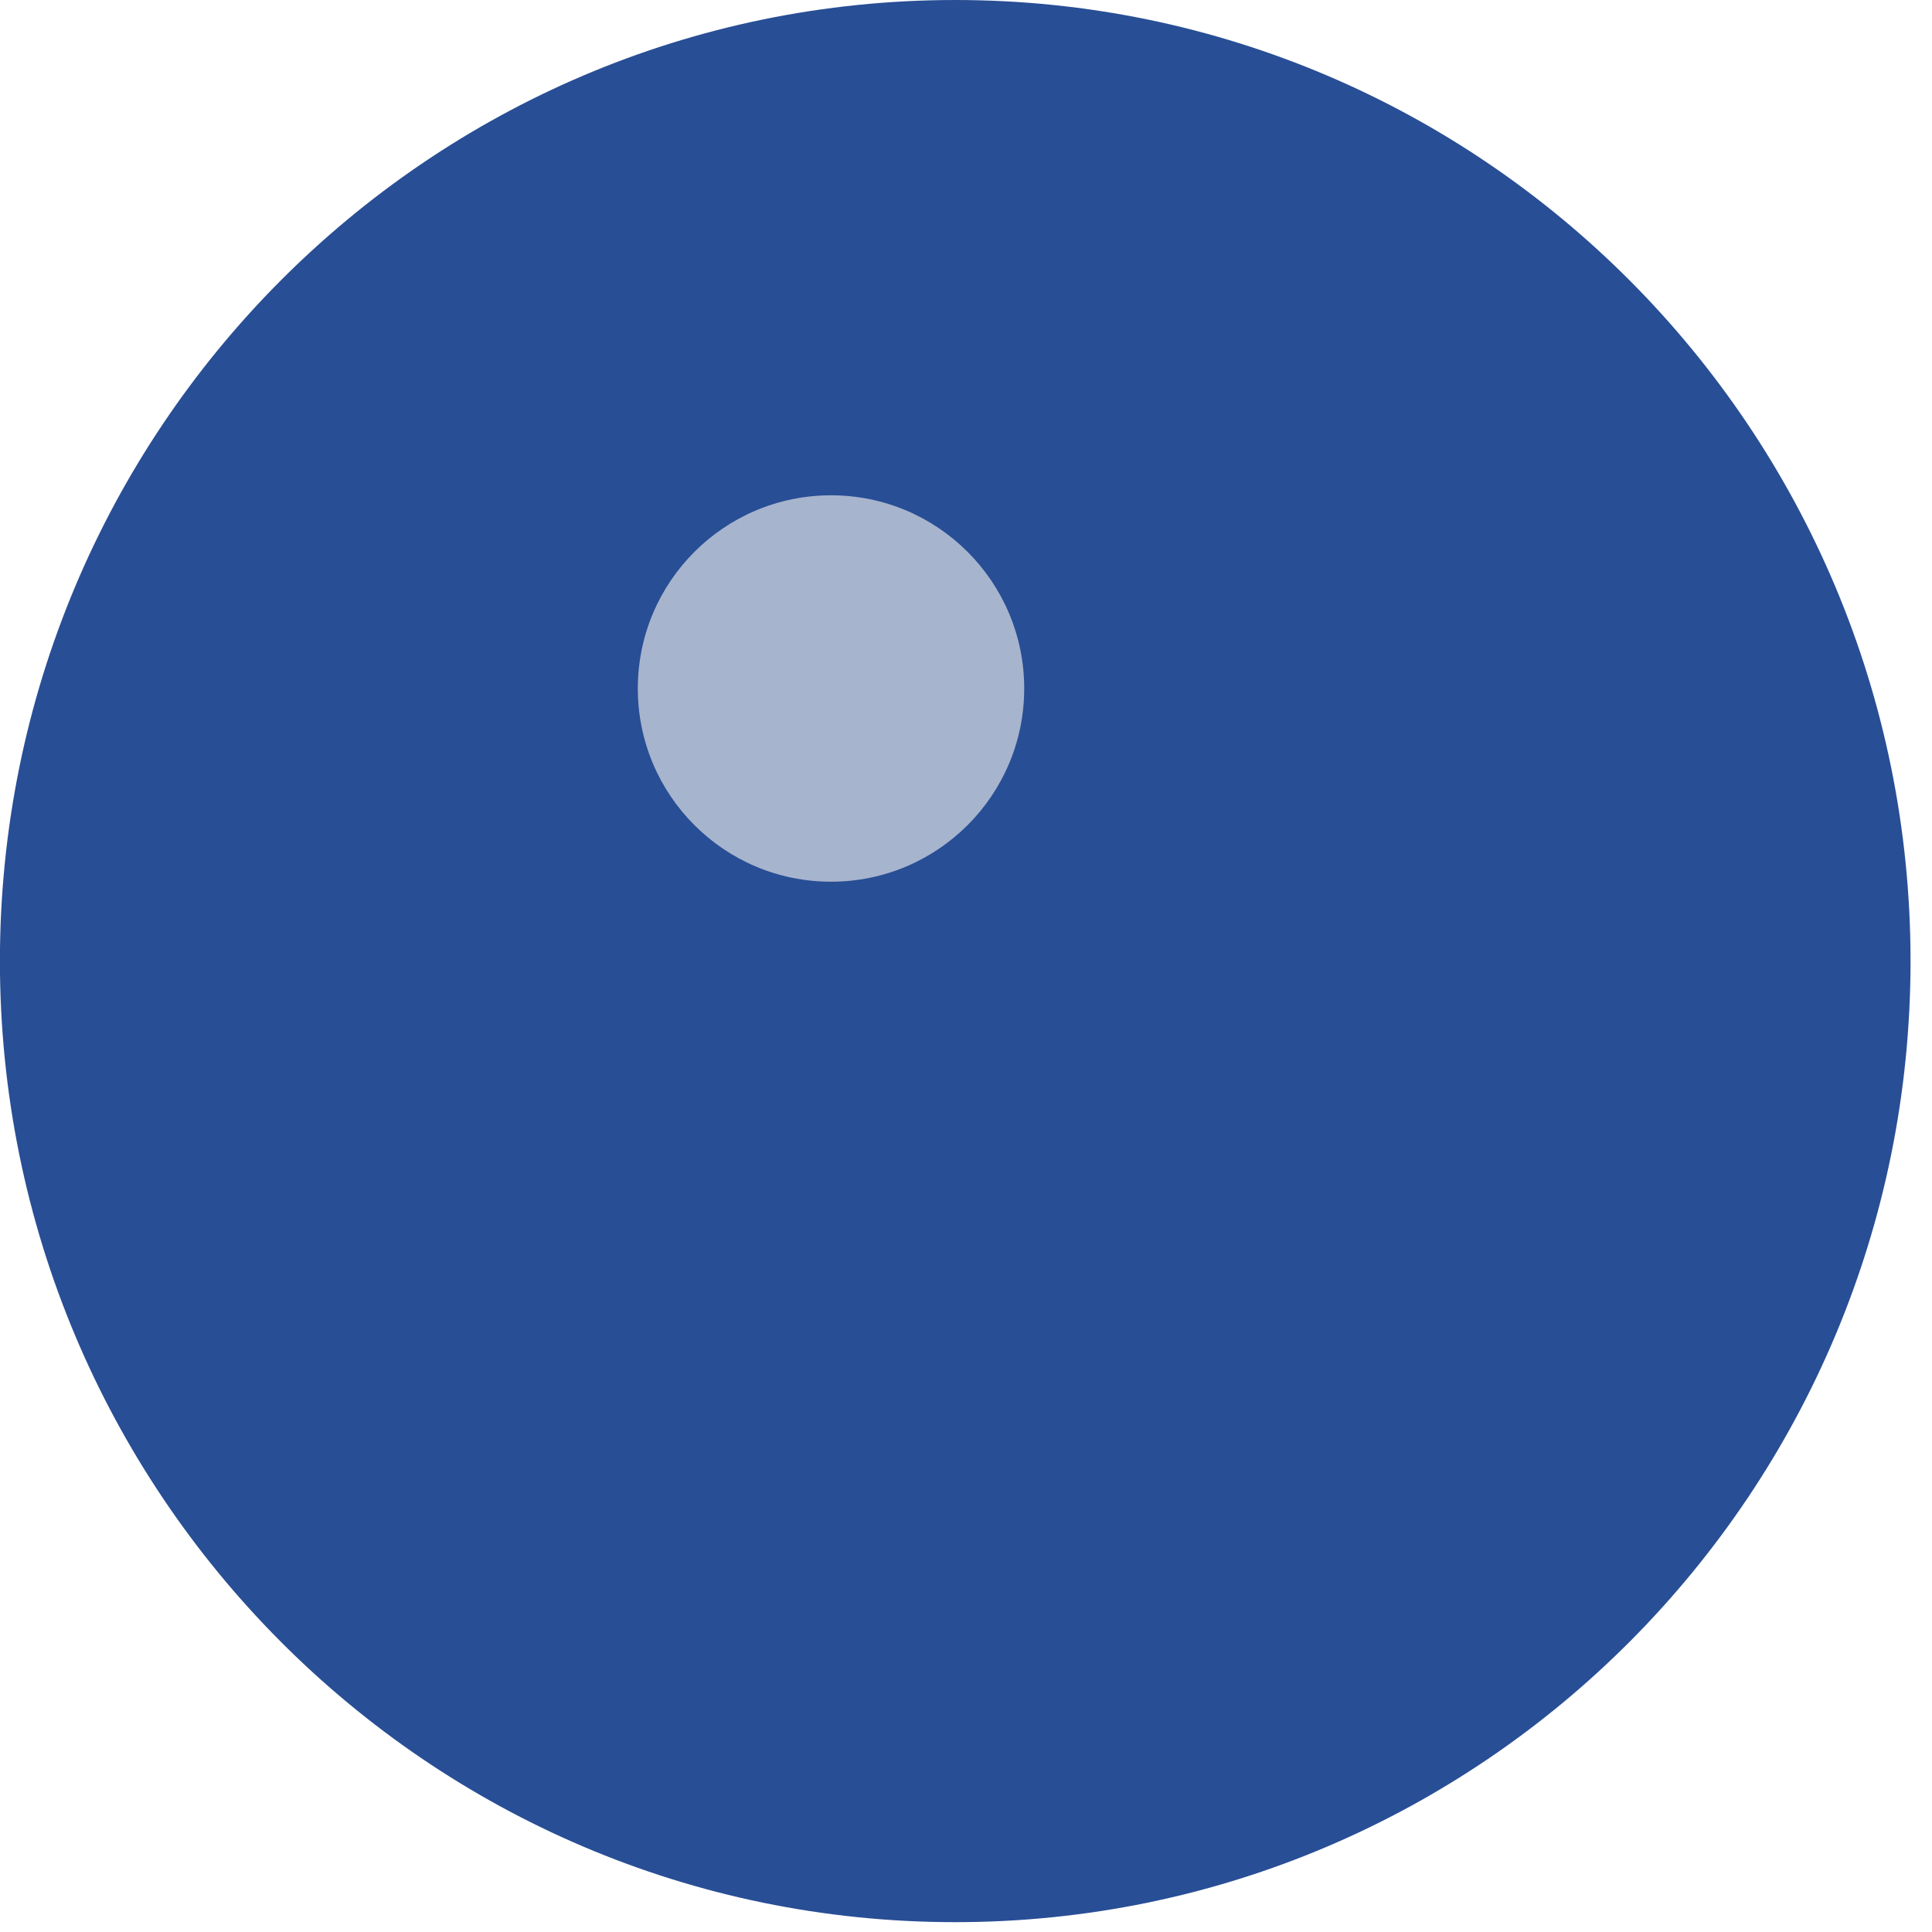
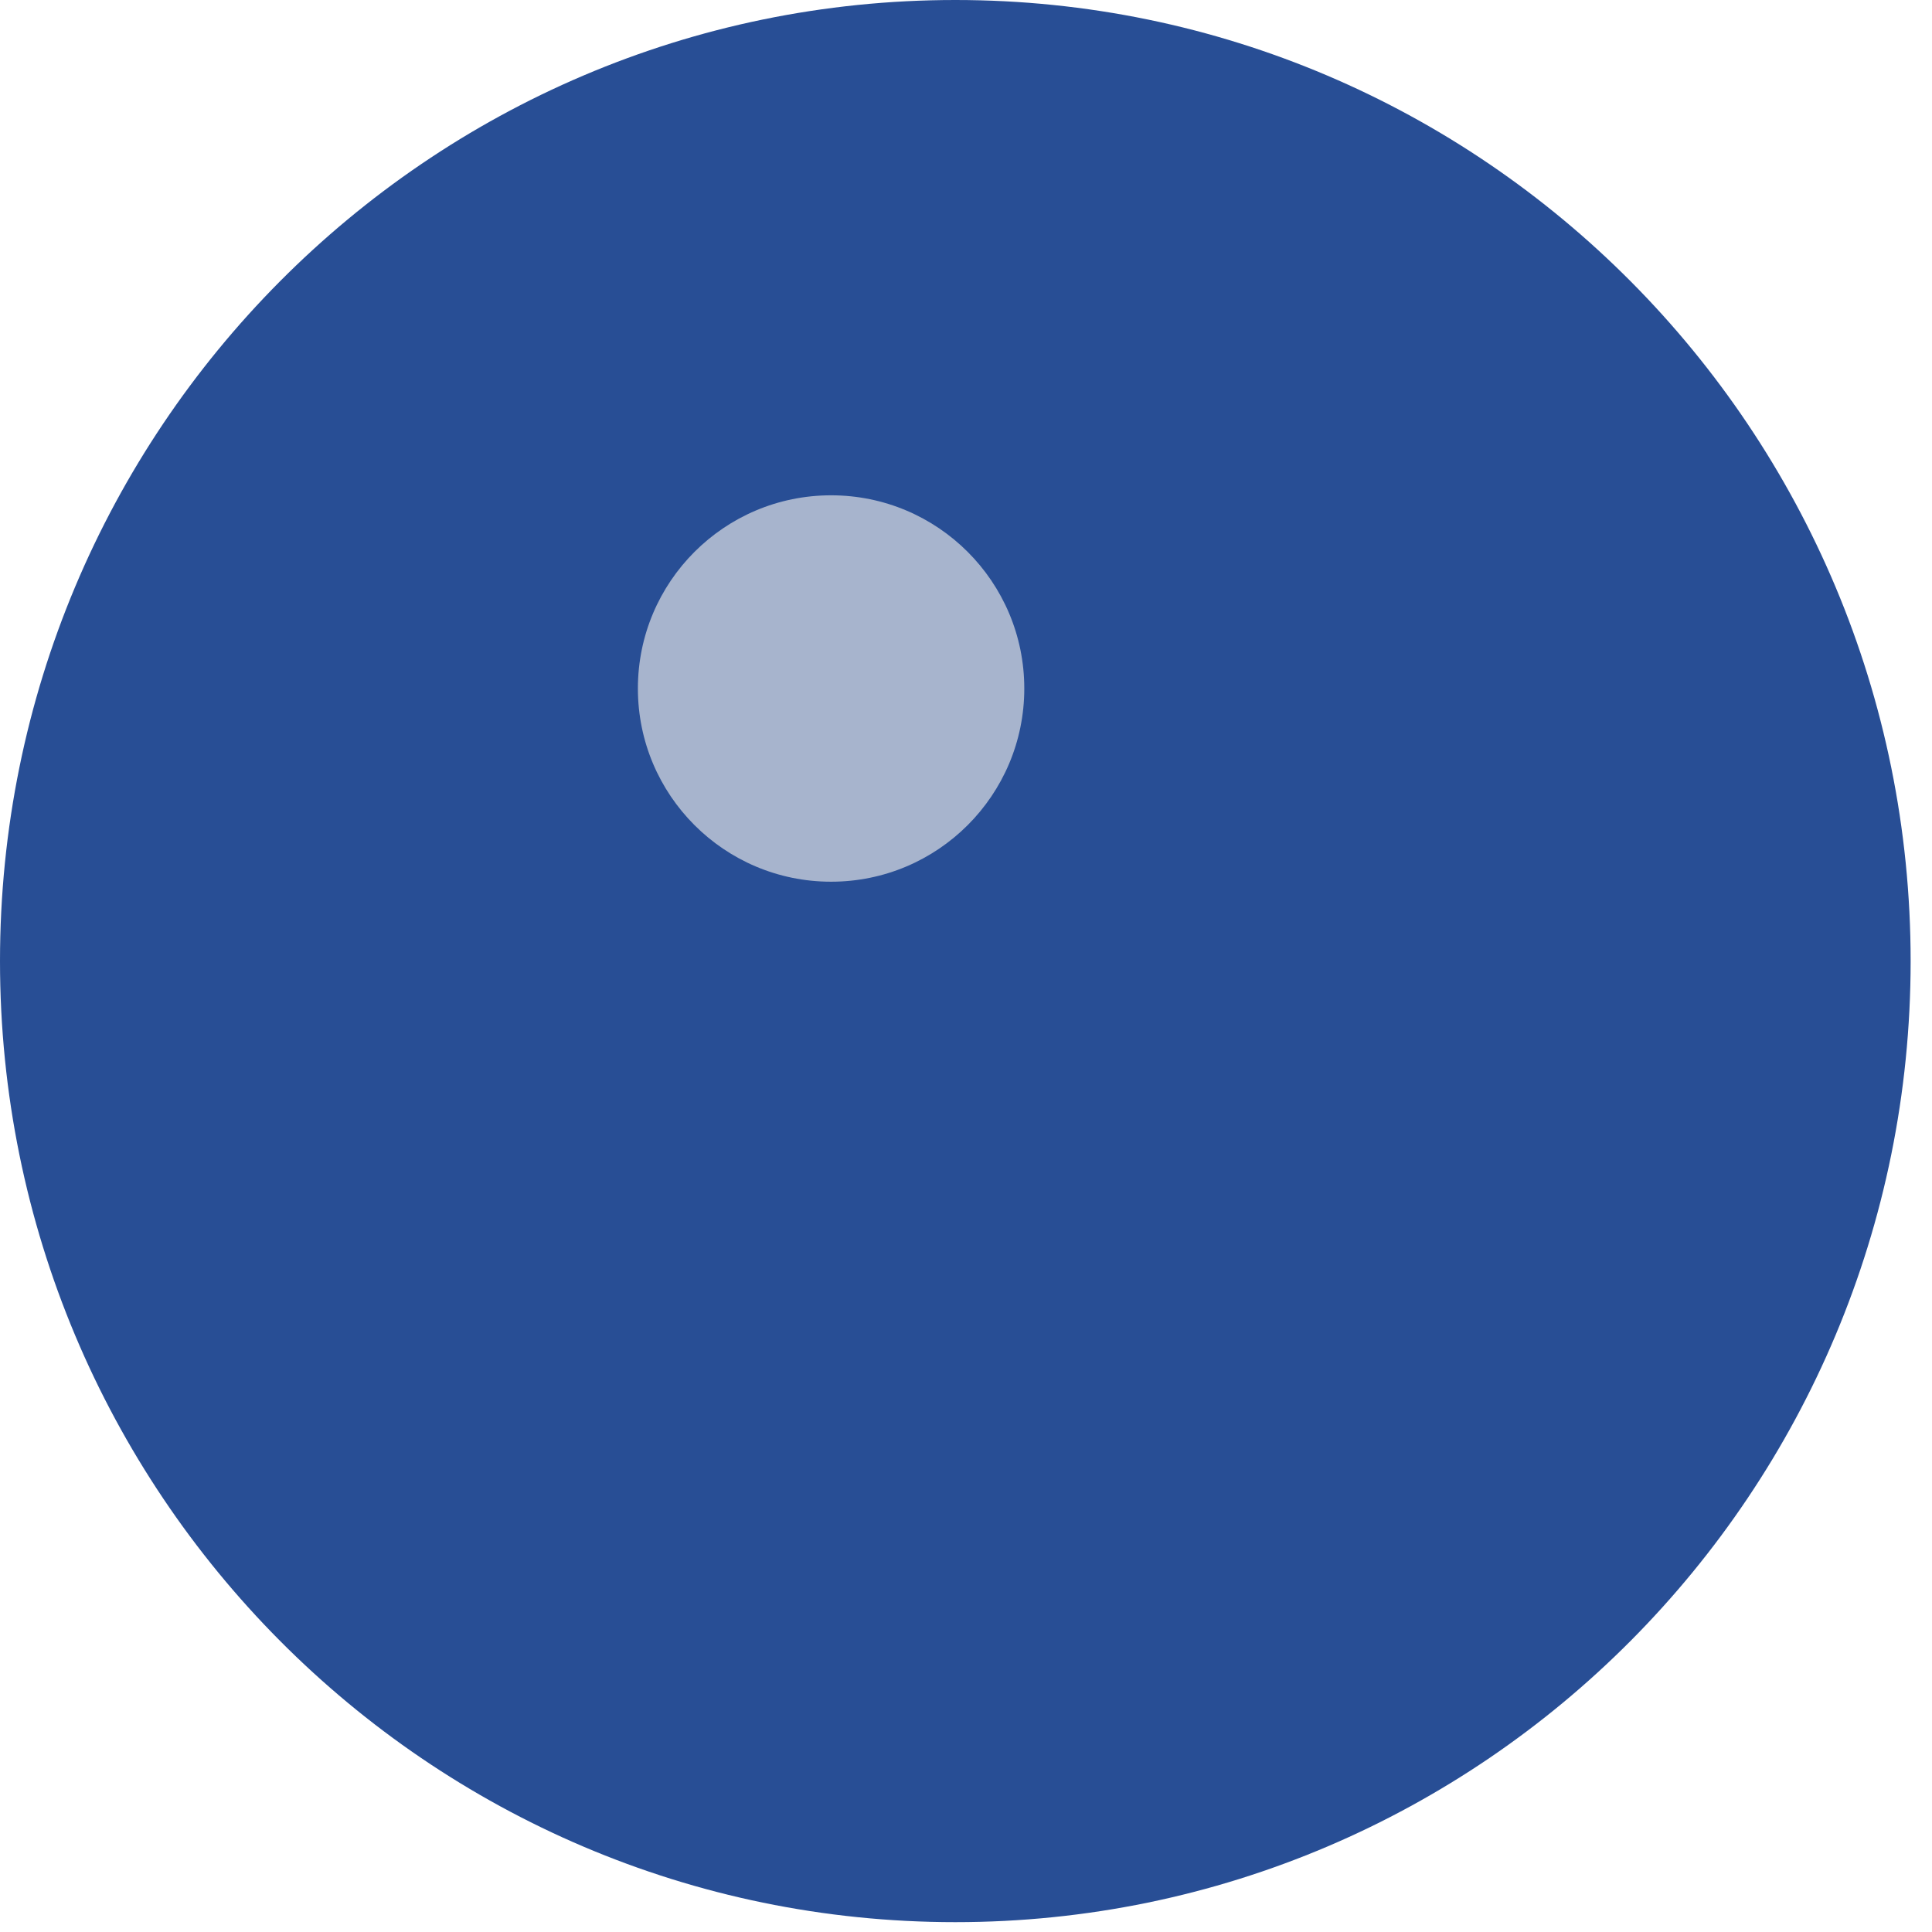
- <svg xmlns="http://www.w3.org/2000/svg" id="ehnPv1x25VC1" viewBox="0 0 100 100" shape-rendering="geometricPrecision" text-rendering="geometricPrecision">
-   <ellipse id="ehnPv1x25VC2" rx="44.955" ry="45.486" transform="matrix(1.099913 0 0 1.093637 49.44257 49.74536)" fill="rgb(40,78,149)" stroke="none" stroke-width="0" />
-   <ellipse id="ehnPv1x25VC3" rx="10" ry="10" transform="matrix(1 0 0 1 43.01299 35.63673)" fill="rgb(167,180,205)" stroke="none" stroke-width="0" />
+ <svg xmlns="http://www.w3.org/2000/svg" id="ehnPv1x25VC1" viewBox="0 0 100 100" shape-rendering="geometricPrecision" text-rendering="geometricPrecision" version="1.1" width="100" height="100">
+   <defs id="defs3851" />
+   <ellipse id="ehnPv1x25VC2" rx="49.447" ry="49.745" fill="#284e95" stroke="none" stroke-width="0" cx="49.447" cy="49.745" />
+   <circle id="ehnPv1x25VC3" fill="#a7b4cd" stroke="none" stroke-width="0" cx="43.017" cy="35.637" r="10" />
</svg>
